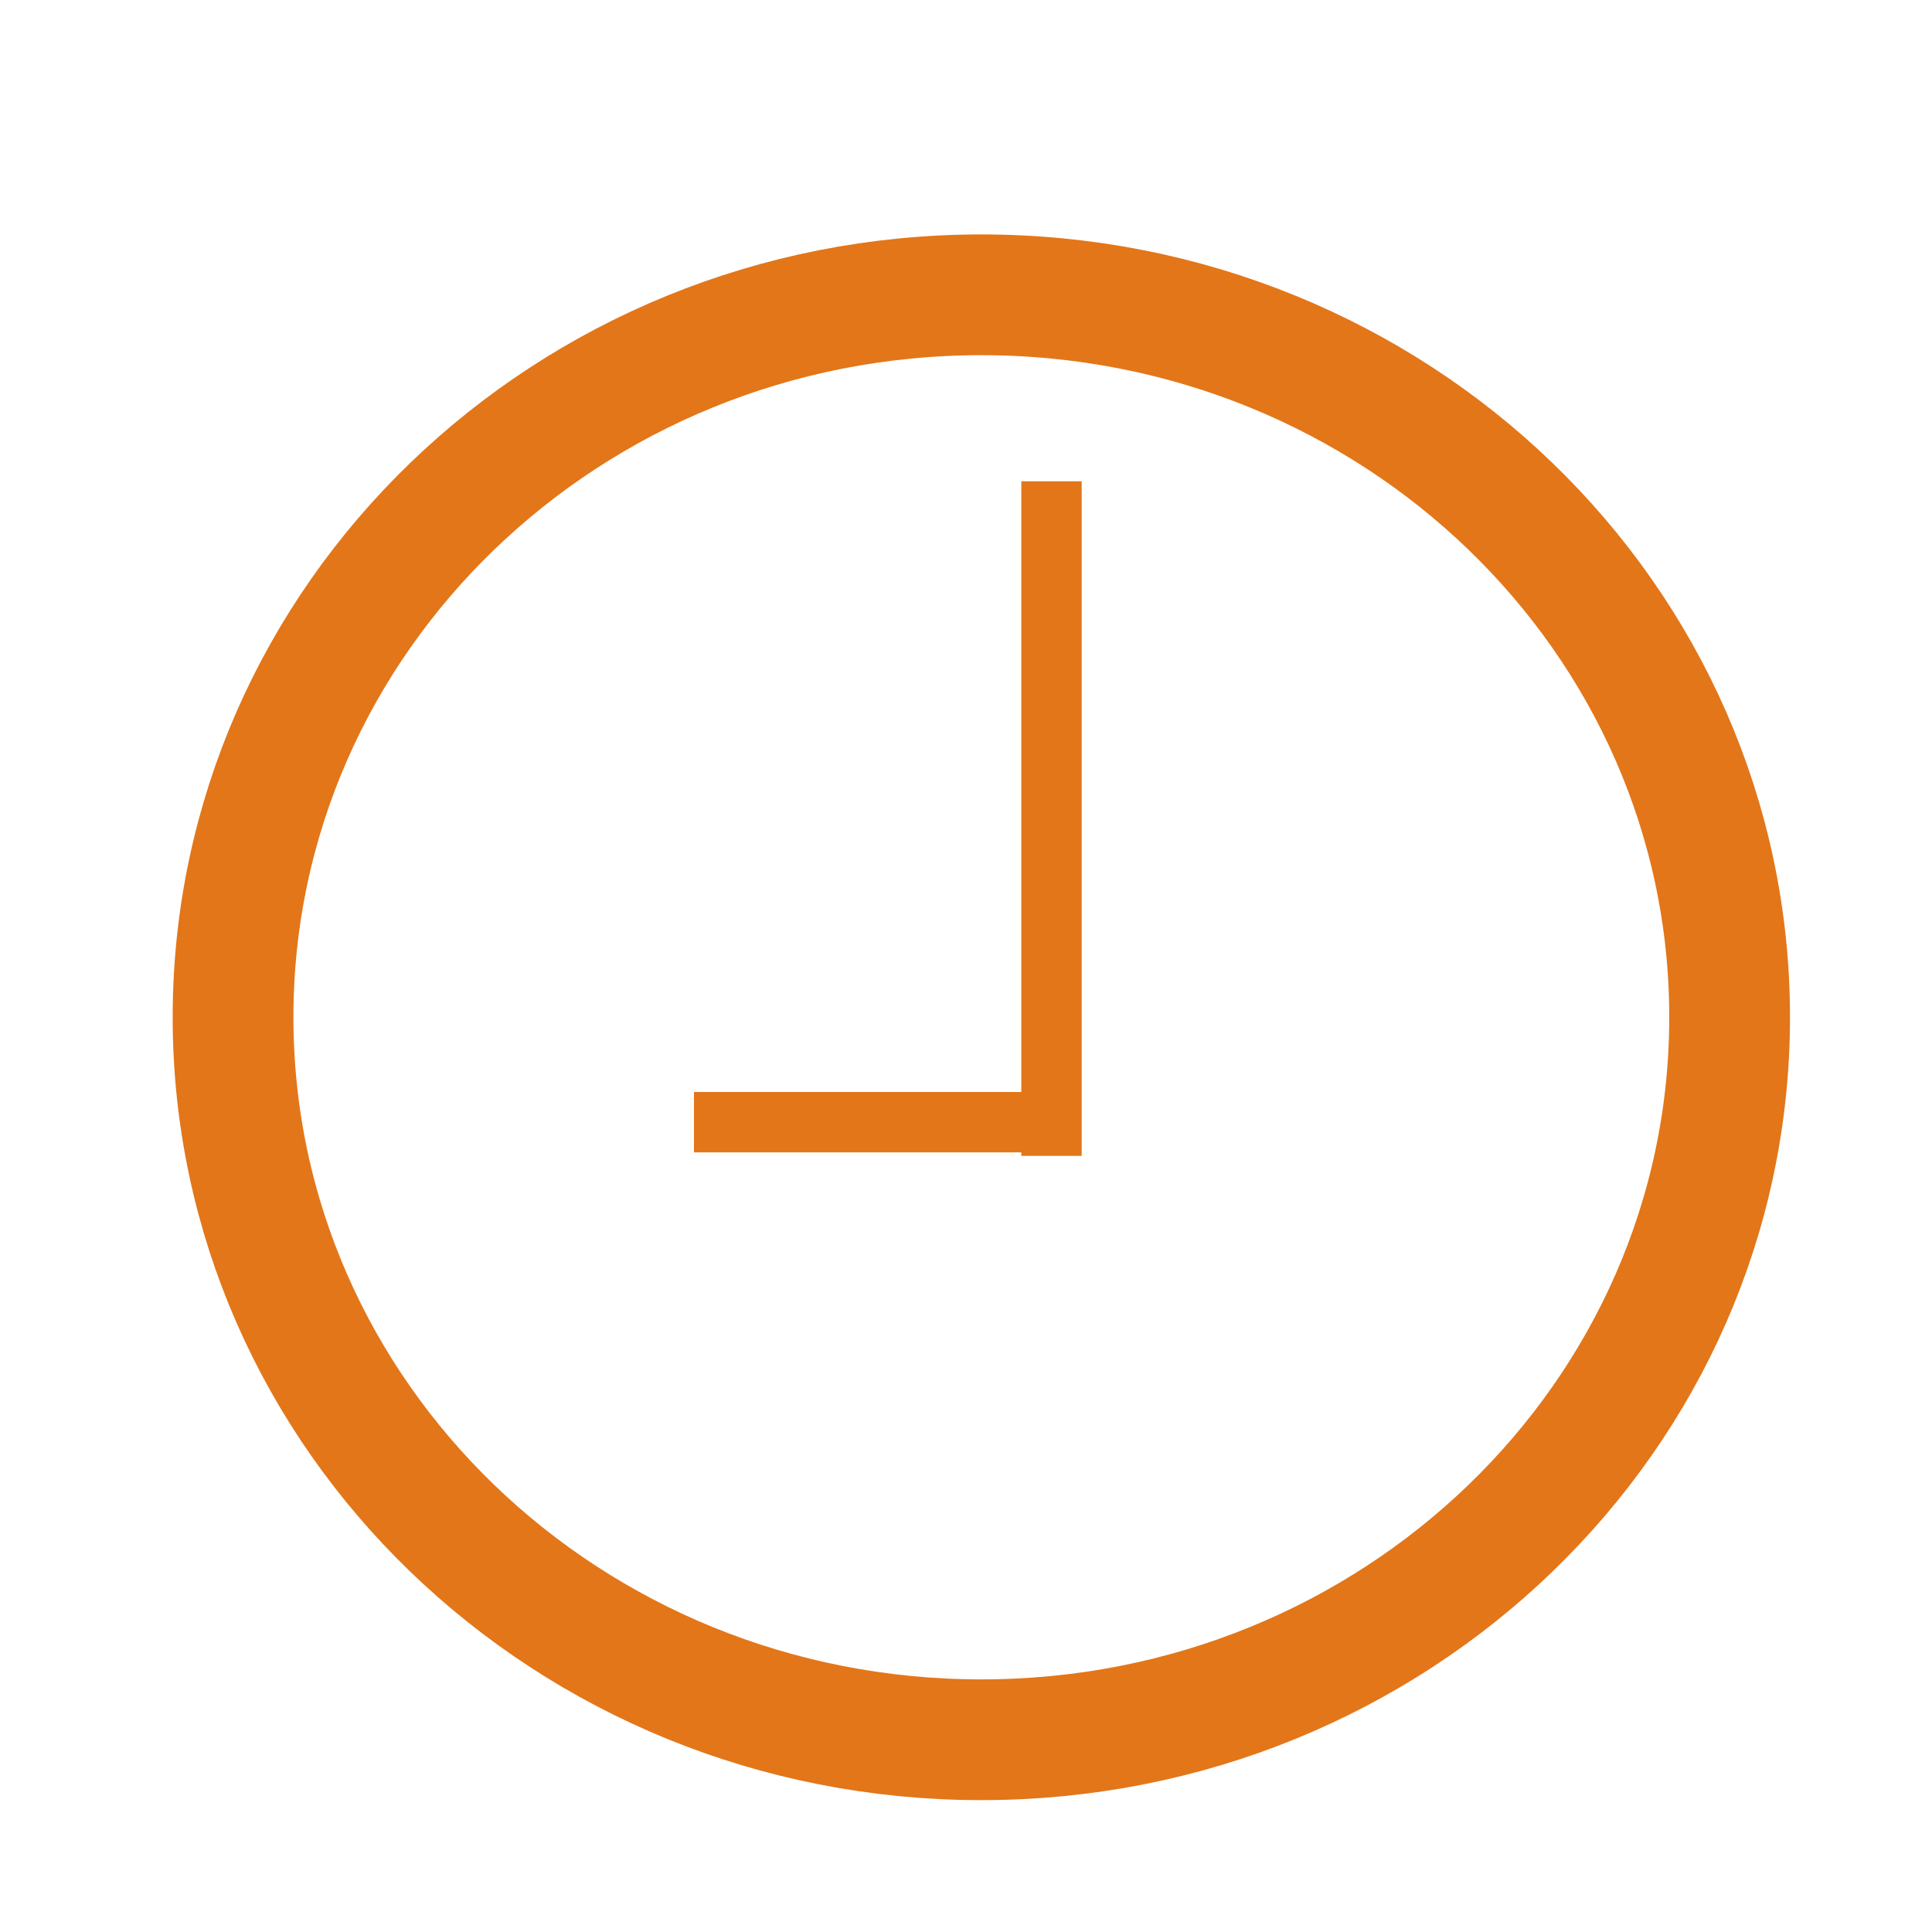
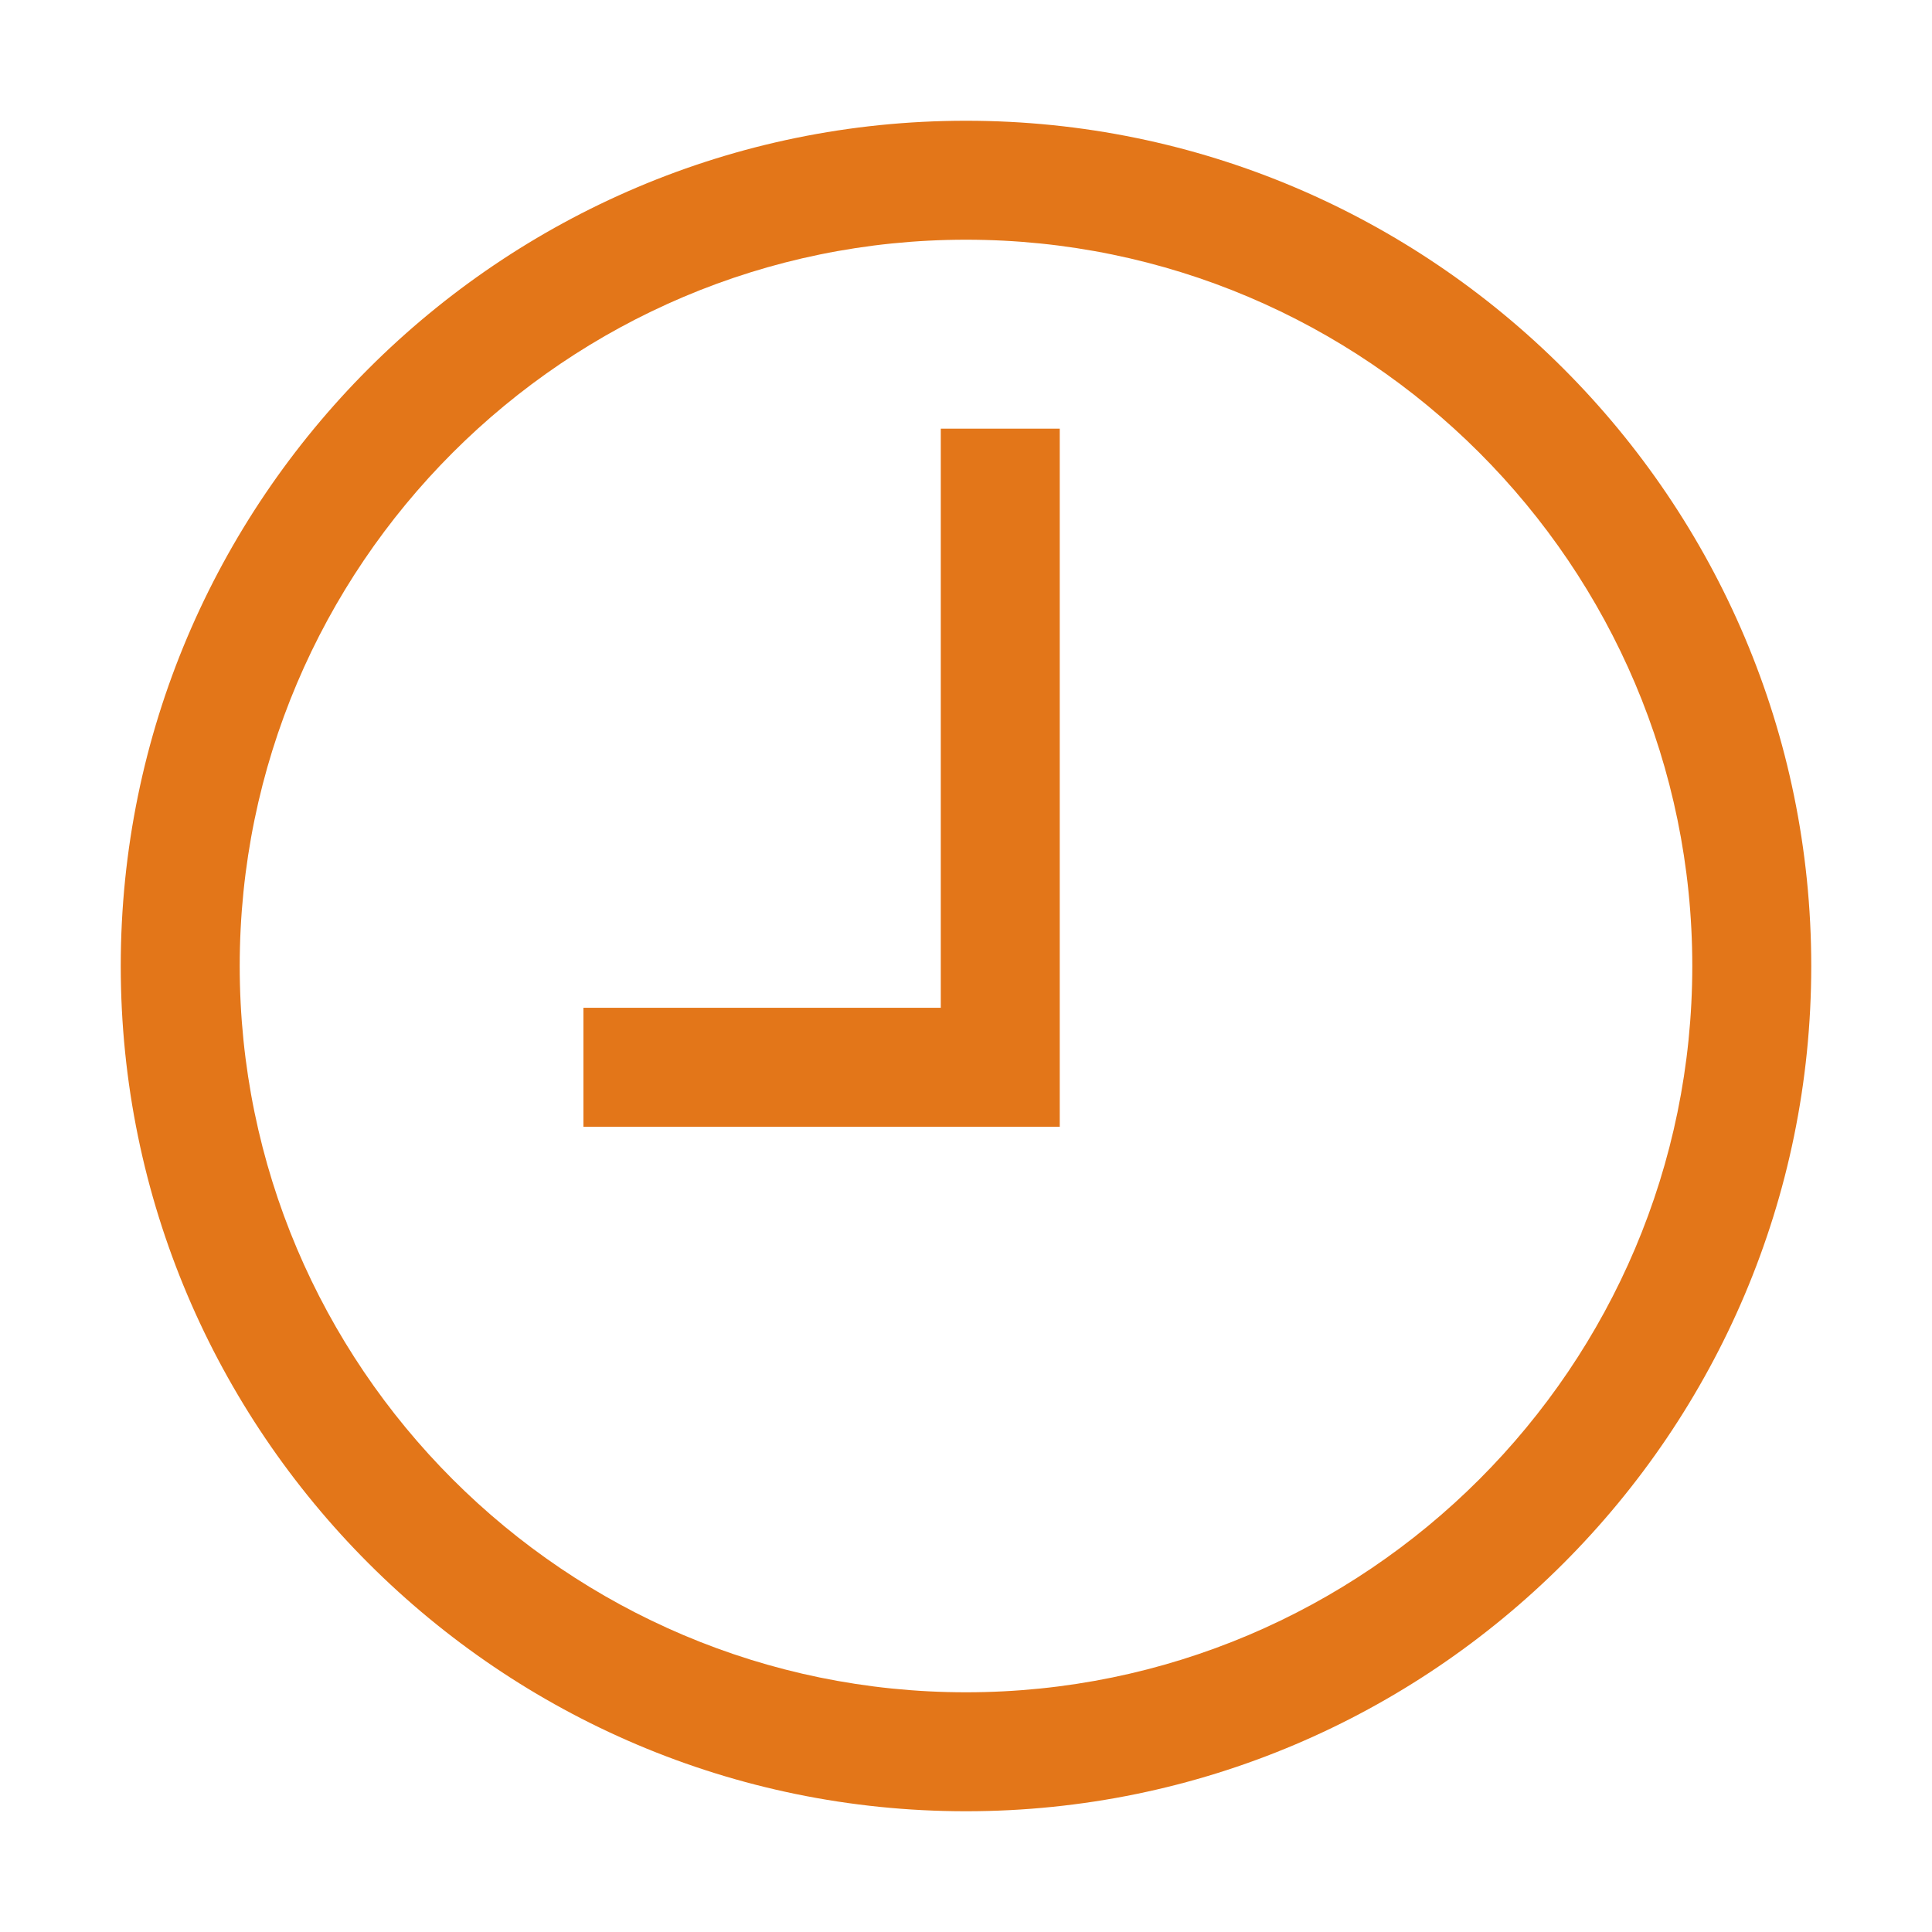
- <svg xmlns="http://www.w3.org/2000/svg" width="32" height="32" viewBox="0 0 32 32">
+ <svg xmlns="http://www.w3.org/2000/svg" id="Laag_1" data-name="Laag 1" viewBox="0 0 400 400">
  <defs>
-     <filter id="f013" color-interpolation-filters="sRGB">
-       <feGaussianBlur result="result1" in="SourceAlpha" stdDeviation="2.2" />
-       <feSpecularLighting result="result0" specularExponent="18.1" specularConstant="2" surfaceScale="5">
-         <feDistantLight azimuth="225" elevation="24" />
-       </feSpecularLighting>
-       <feComposite result="result6" operator="in" in2="SourceAlpha" />
-       <feMorphology radius="5.7" operator="dilate" />
-       <feGaussianBlur result="result11" stdDeviation="5.7" />
-       <feDiffuseLighting surfaceScale="5" result="result3" diffuseConstant="2" in="result1">
-         <feDistantLight elevation="25" azimuth="225" />
-       </feDiffuseLighting>
-       <feBlend result="result7" mode="multiply" in="result3" in2="SourceGraphic" />
-       <feComposite in="result7" operator="in" in2="SourceAlpha" result="result91" />
-       <feBlend result="result9" mode="lighten" in="result6" in2="result91" />
-       <feComposite in="result11" in2="result9" />
-     </filter>
+     <style>.cls-1{fill:#E37619;}</style>
  </defs>
-   <g class="currentLayer" style="">
-     <path fill="none" fill-opacity="0" stroke="#E37619" stroke-opacity="1" stroke-width="2" stroke-dasharray="none" stroke-linejoin="miter" stroke-linecap="butt" stroke-dashoffset="" fill-rule="nonzero" opacity="1" marker-start="" marker-mid="" marker-end="" d="M3.86,16.849 C3.86,10.238 9.406,4.883 16.254,4.883 C23.101,4.883 28.648,10.238 28.648,16.849 C28.648,23.461 23.101,28.816 16.254,28.816 C9.406,28.816 3.86,23.461 3.86,16.849 z" id="svg_19" class="" filter="" />
-     <path fill="none" fill-opacity="1" stroke="#E37619" stroke-opacity="1" stroke-width="1" stroke-dasharray="none" stroke-linejoin="miter" stroke-linecap="butt" stroke-dashoffset="" fill-rule="nonzero" opacity="1" marker-start="" marker-mid="" marker-end="" d="M17.416,19.145 L17.416,7.972 " id="svg_3" class="" />
-     <path fill="none" fill-opacity="1" stroke="#E37619" stroke-opacity="1" stroke-width="1" stroke-dasharray="none" stroke-linejoin="miter" stroke-linecap="butt" stroke-dashoffset="" fill-rule="nonzero" opacity="1" marker-start="" marker-mid="" marker-end="" d="M11.494,18.587 L17.081,18.587 " id="svg_8" class="" />
-   </g>
+   <path class="cls-1" d="M200,25C103.51,25,25,103.5,25,200s78.51,175,175,175,175-78.5,175-175S296.5,25,200,25ZM350.37,200c0,82.92-67.45,150.37-150.37,150.37S49.63,282.92,49.63,200,117.09,49.63,200,49.63,350.37,117.08,350.37,200Z" />
+   <polygon class="cls-1" points="194.78 208.65 120.79 208.65 120.79 233.28 219.41 233.28 219.41 88.75 194.78 88.75 194.78 208.65" />
</svg>
